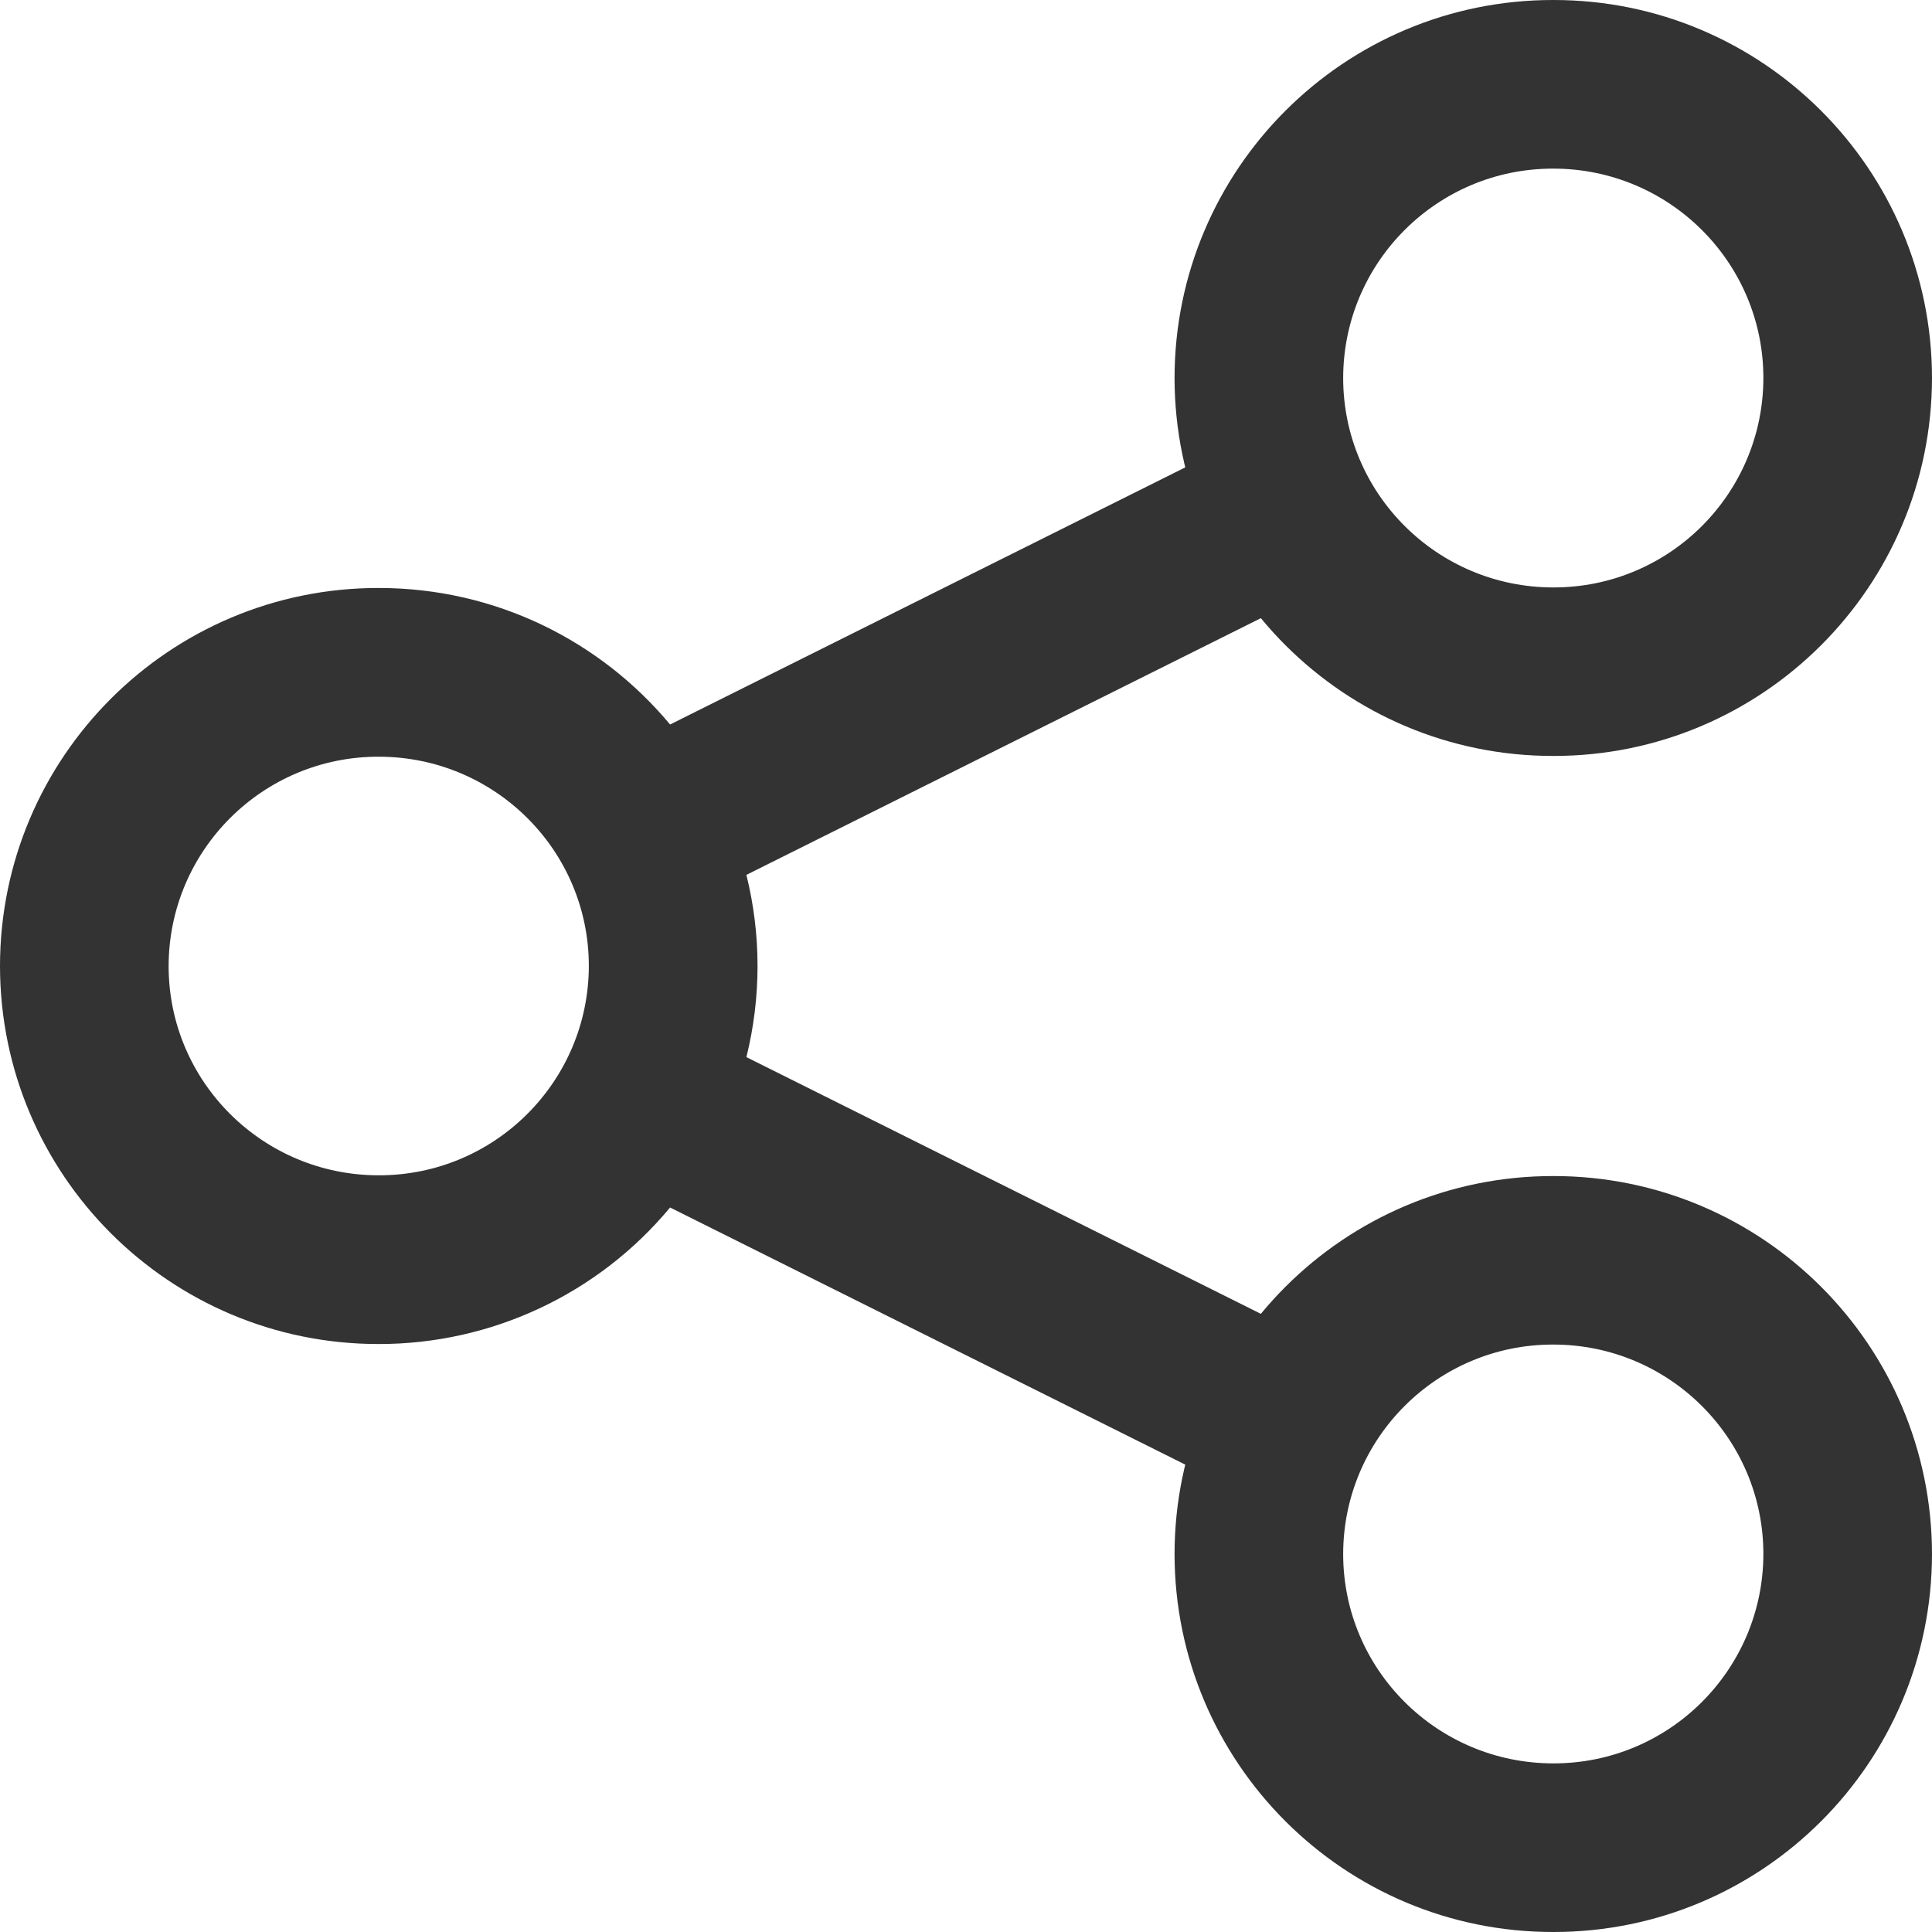
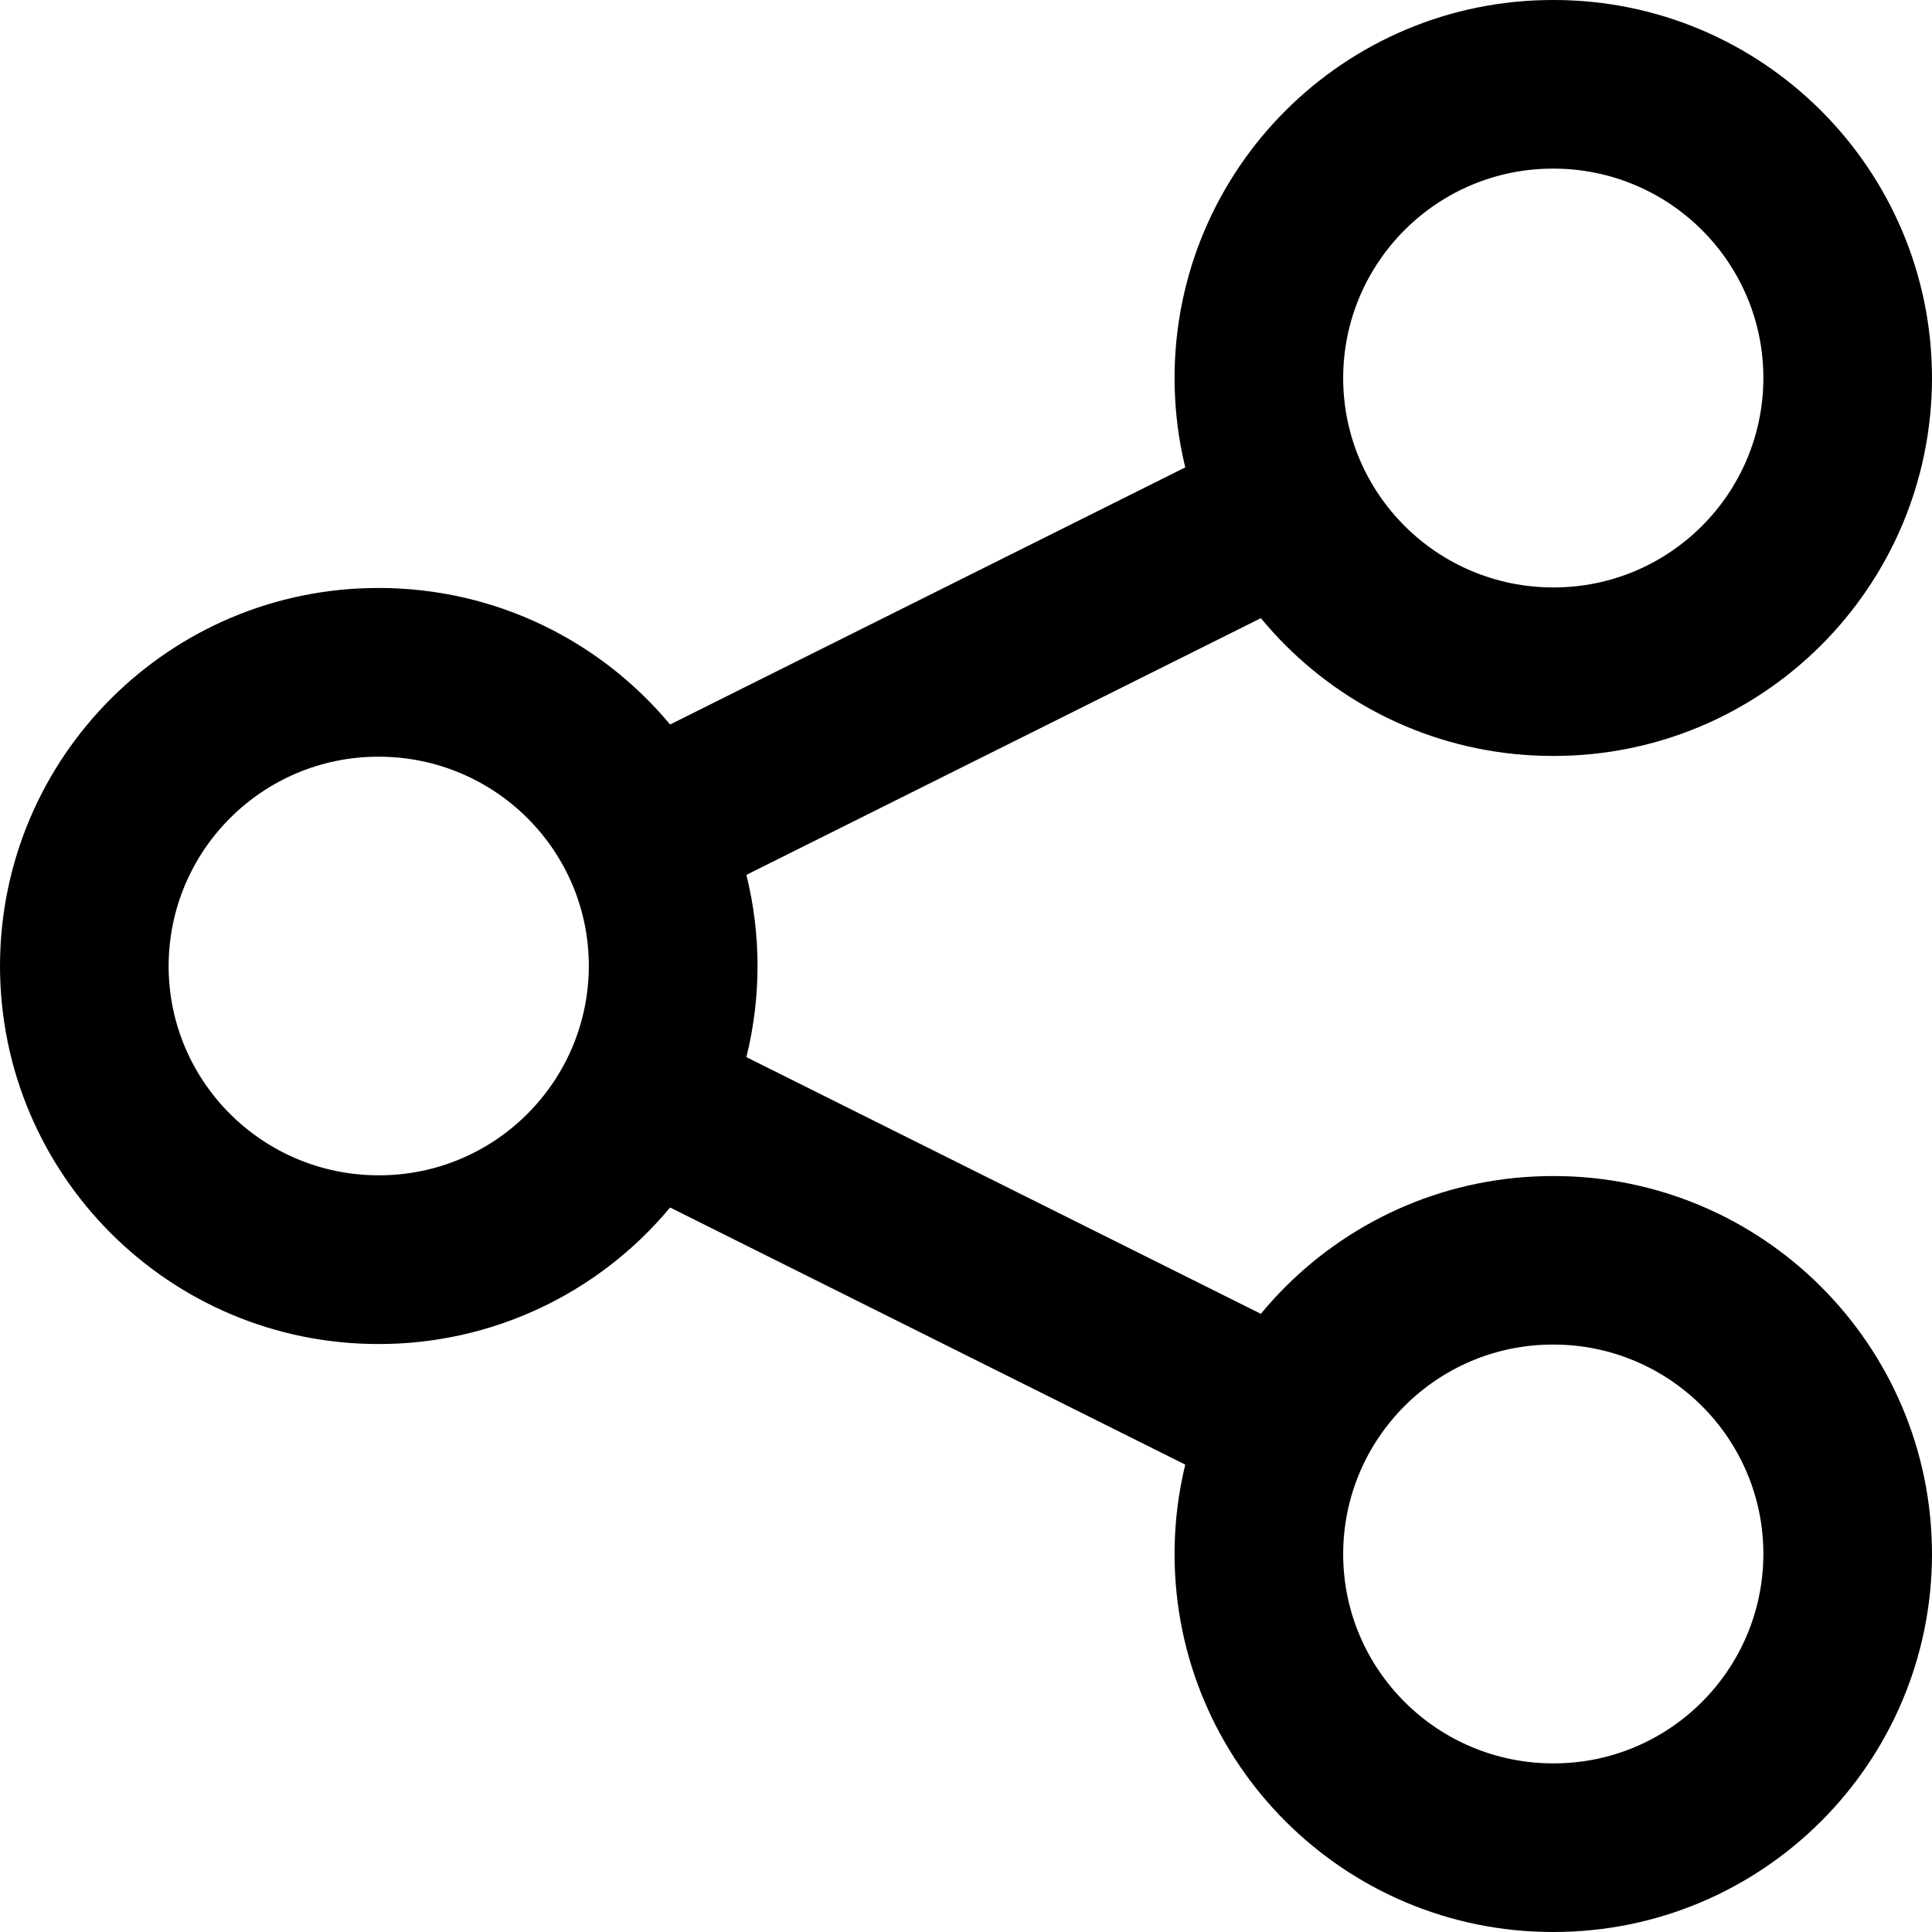
<svg xmlns="http://www.w3.org/2000/svg" xmlns:xlink="http://www.w3.org/1999/xlink" width="18" height="18">
  <defs>
    <path d="M14.472 5.473a1.954 1.954 0 0 0 1.957-1.951c0-1.077-.876-1.951-1.957-1.951a1.954 1.954 0 0 0-1.958 1.95c0 1.077.876 1.952 1.958 1.952zm0 1.57a3.525 3.525 0 0 1-3.529-3.521A3.525 3.525 0 0 1 14.472 0 3.525 3.525 0 0 1 18 3.522a3.525 3.525 0 0 1-3.528 3.521zm0 9.386a1.954 1.954 0 0 0 1.957-1.95c0-1.077-.876-1.952-1.957-1.952a1.954 1.954 0 0 0-1.958 1.951c0 1.077.876 1.951 1.958 1.951zm0 1.571a3.525 3.525 0 0 1-3.529-3.522 3.525 3.525 0 0 1 3.529-3.521A3.525 3.525 0 0 1 18 14.478 3.525 3.525 0 0 1 14.472 18zM3.528 10.95A1.954 1.954 0 0 0 5.486 9c0-1.077-.876-1.95-1.958-1.95A1.954 1.954 0 0 0 1.571 9c0 1.077.876 1.95 1.957 1.95zm2.715.3a3.524 3.524 0 0 1-2.715 1.272A3.525 3.525 0 0 1 0 9a3.525 3.525 0 0 1 3.528-3.522c1.092 0 2.068.495 2.715 1.272l5.444-2.717.702 1.406-5.435 2.712a3.523 3.523 0 0 1 0 1.698l5.435 2.712-.702 1.406-5.444-2.717z" id="a" />
  </defs>
-   <use fill="#333" fill-rule="nonzero" xlink:href="#a" />
+   <use fill="currentColor" fill-rule="nonzero" xlink:href="#a" />
</svg>
